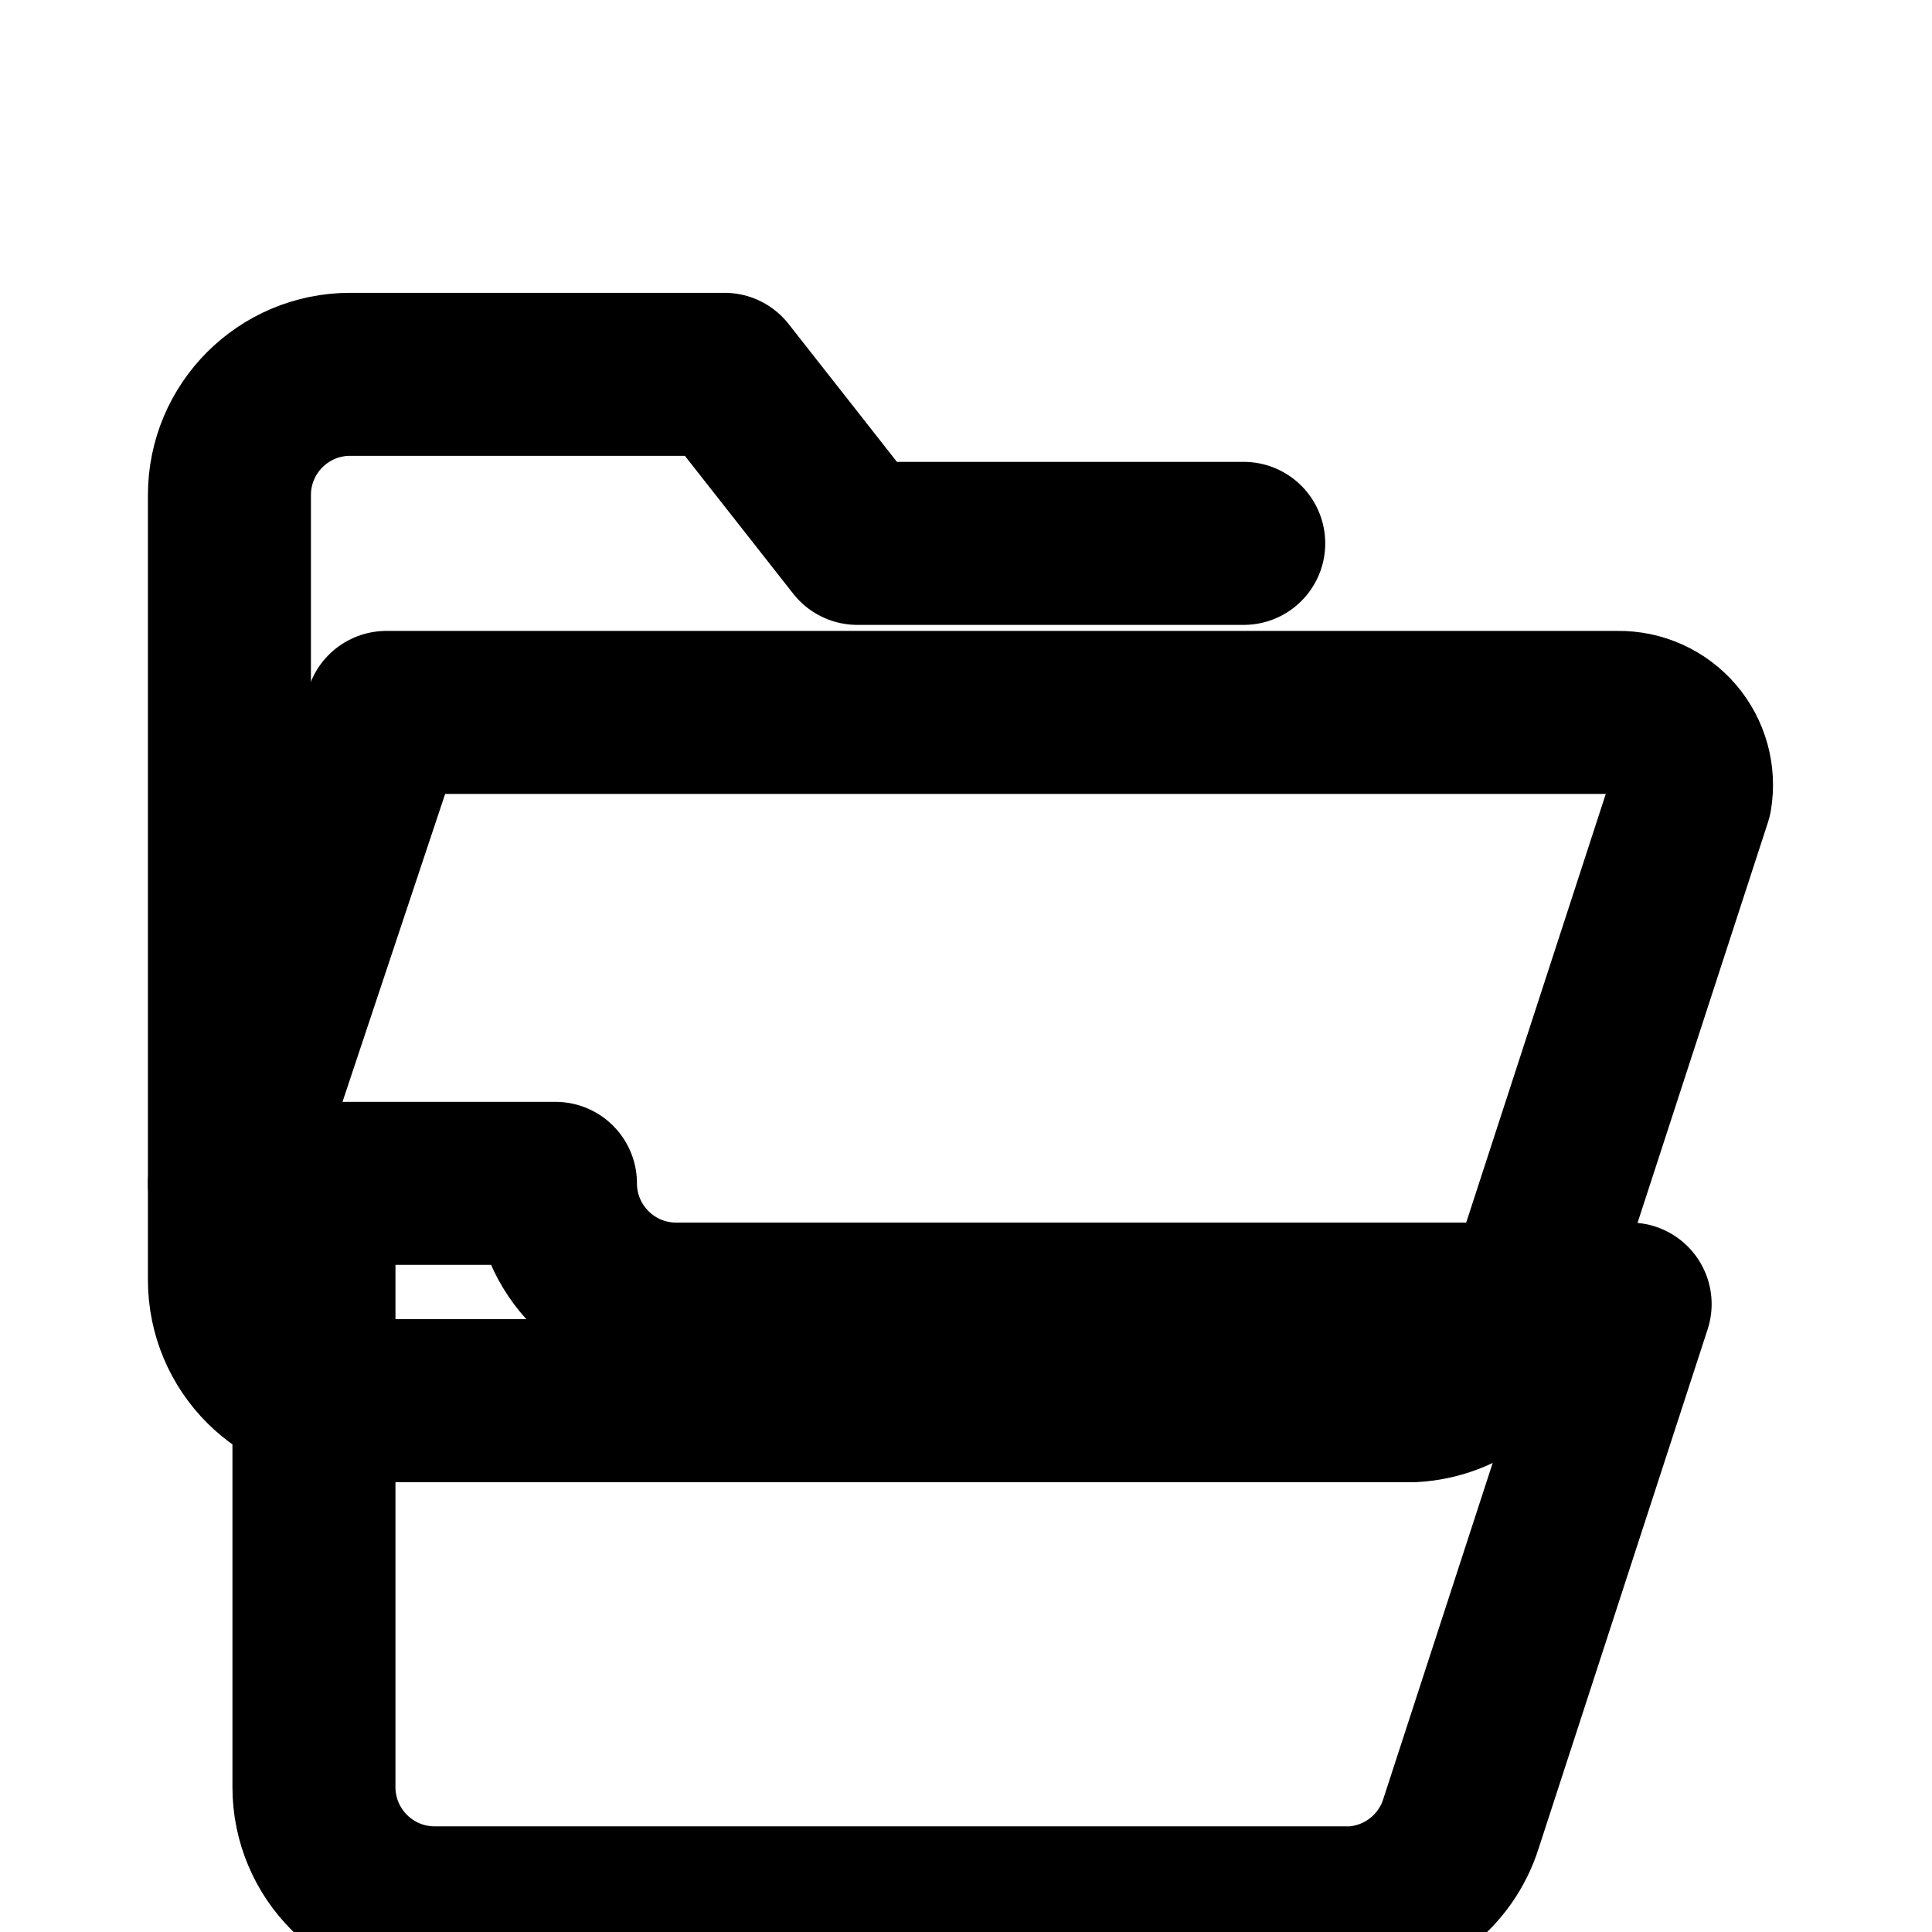
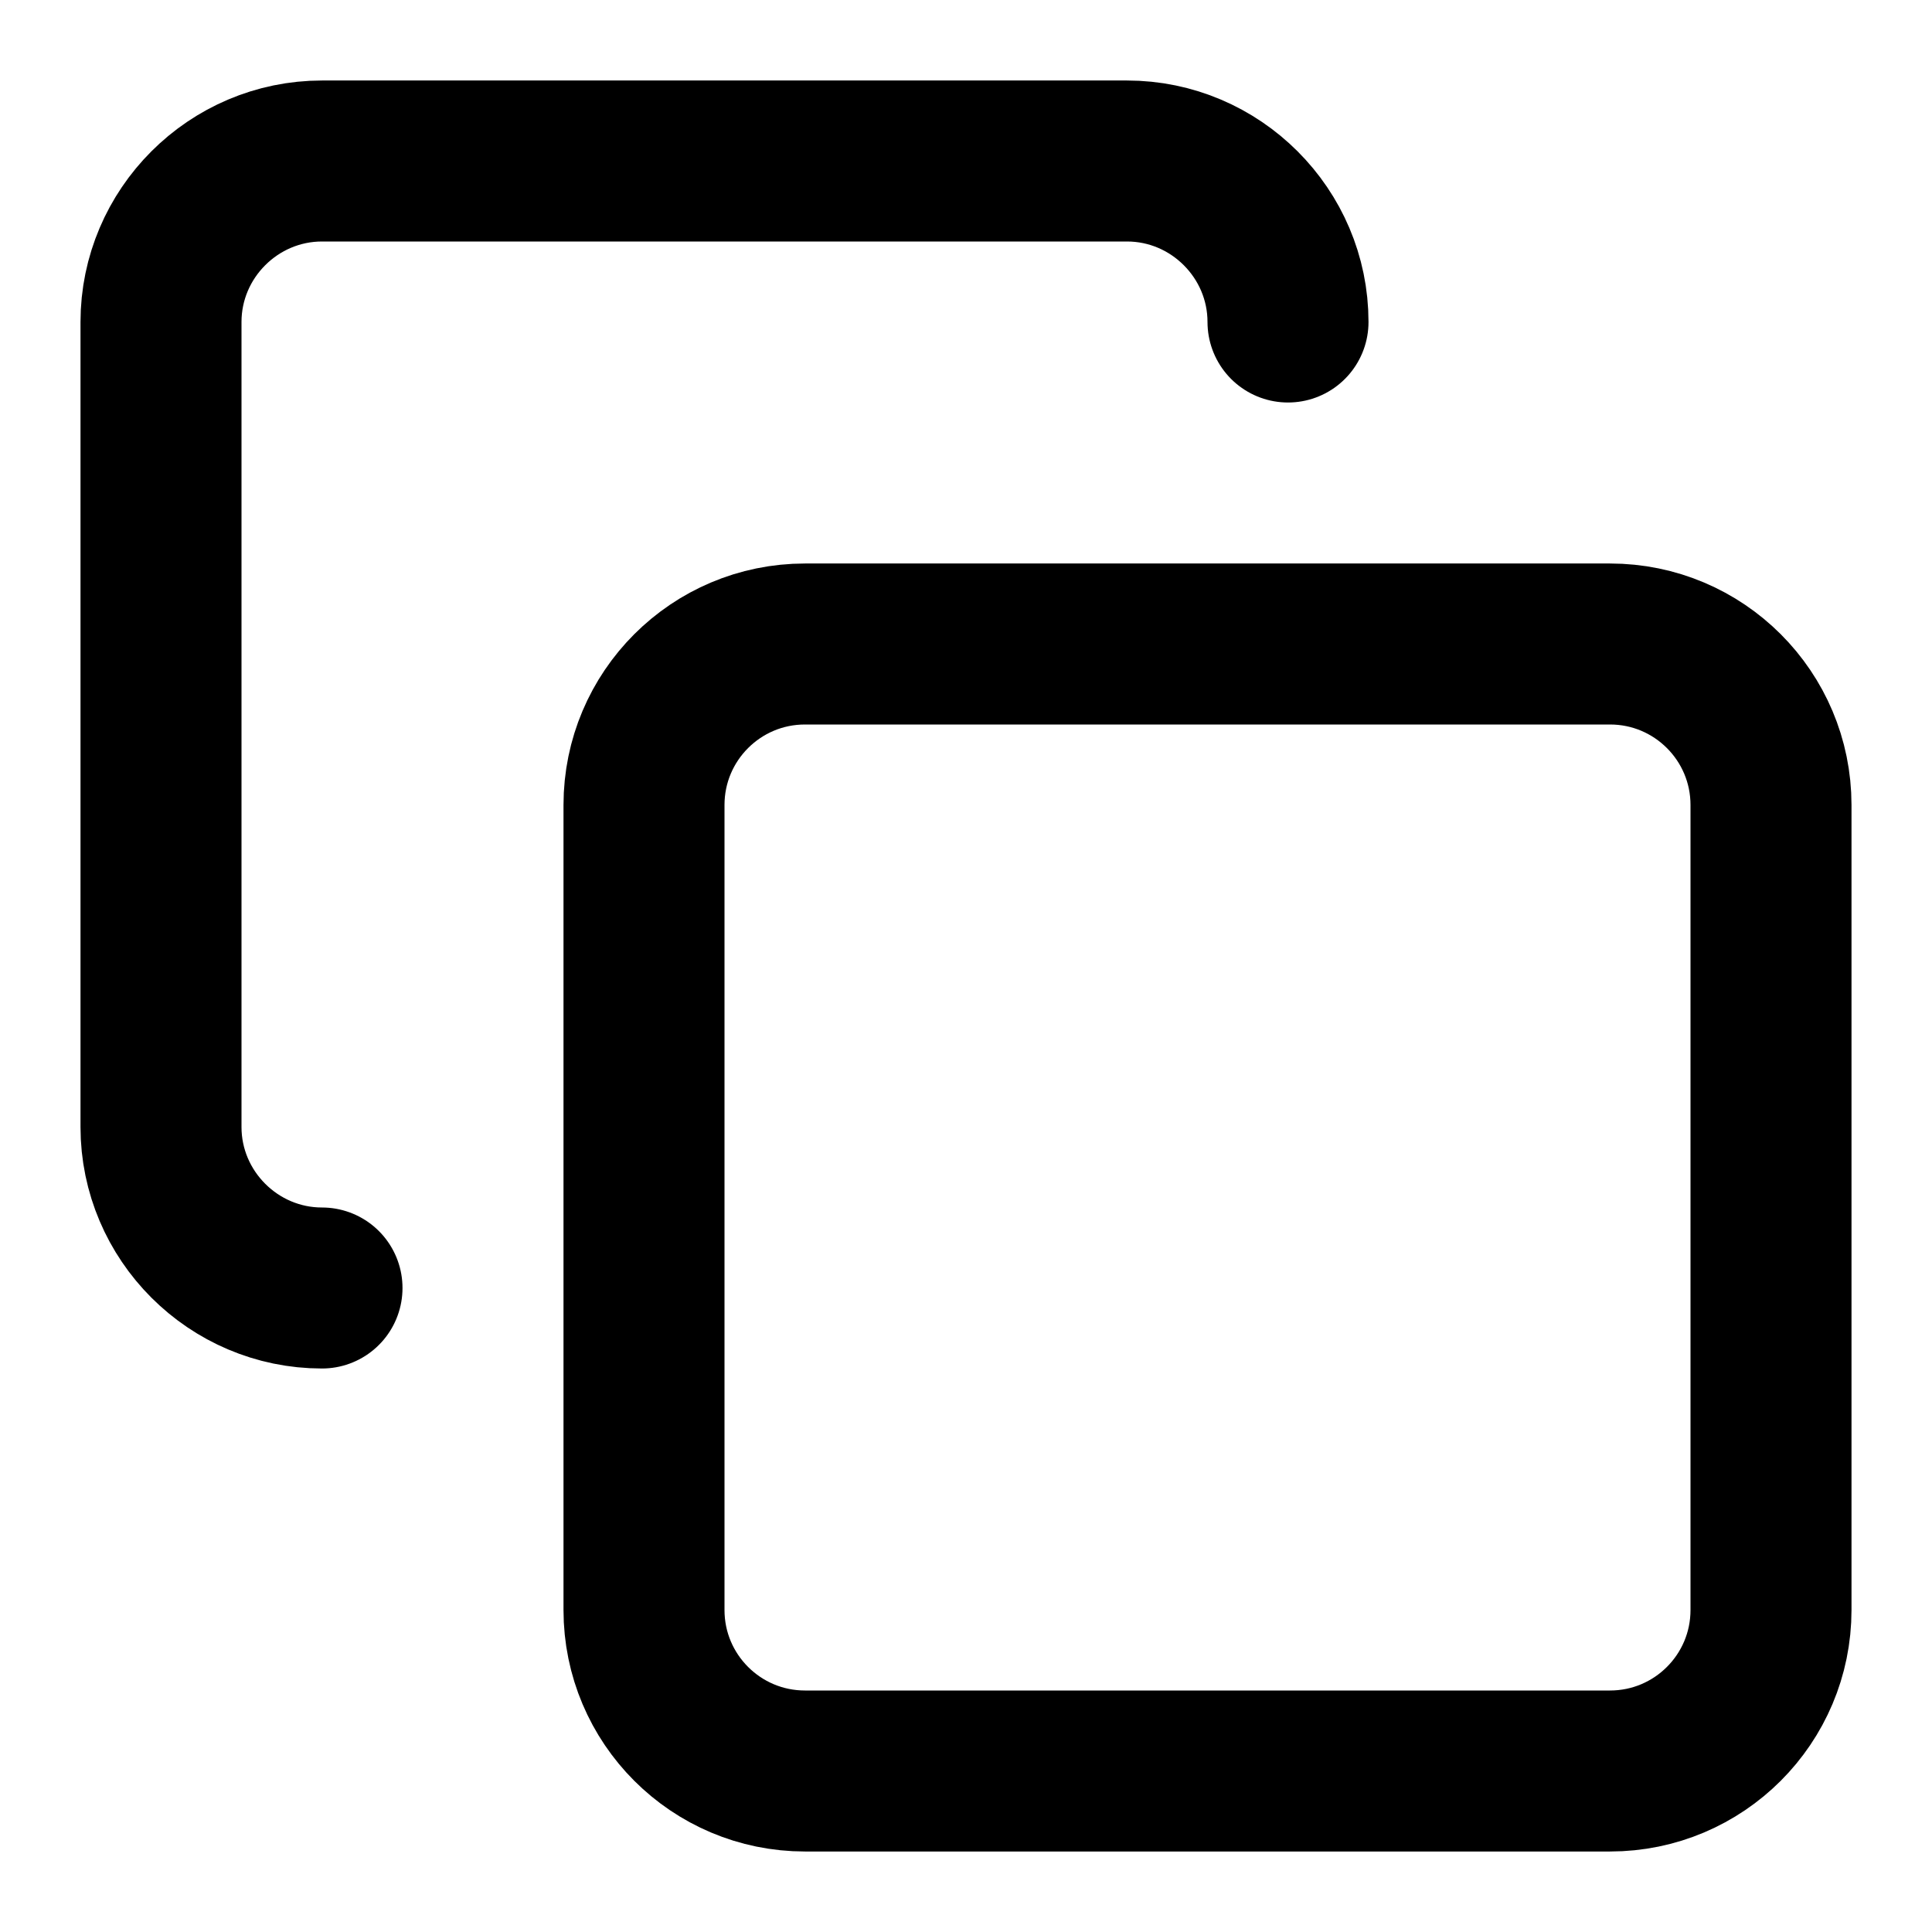
- <svg xmlns="http://www.w3.org/2000/svg" viewBox="0 0 16 16" fill="none" stroke="currentColor" stroke-width="1.35" stroke-linecap="round" stroke-linejoin="round">
-   <path d="M1.9 9.8V4.1a1 1 0 0 1 1-1h3.1l1.1 1.4h3.2" />
-   <path d="M1.9 9.8l1.3-3.9h10.2a.6.6 0 0 1 .6.7l-1.4 4.3a1 1 0 0 1-.9.7H2.9a1 1 0 0 1-1-1z" />
-   <path d="M4.6 9.8a1 1 0 0 0 1 1h7.9l-1.4 4.3a1 1 0 0 1-.9.7H3.6a1 1 0 0 1-1-1V9.8z" />
+ <svg xmlns="http://www.w3.org/2000/svg" viewBox="0 0 24 24" fill="none" stroke="currentColor" stroke-width="2" stroke-linecap="round" stroke-linejoin="round">
+   <rect width="14" height="14" x="8" y="8" rx="2" ry="2" />
+   <path d="M4 16c-1.1 0-2-.9-2-2V4c0-1.1.9-2 2-2h10c1.1 0 2 .9 2 2" />
</svg>
